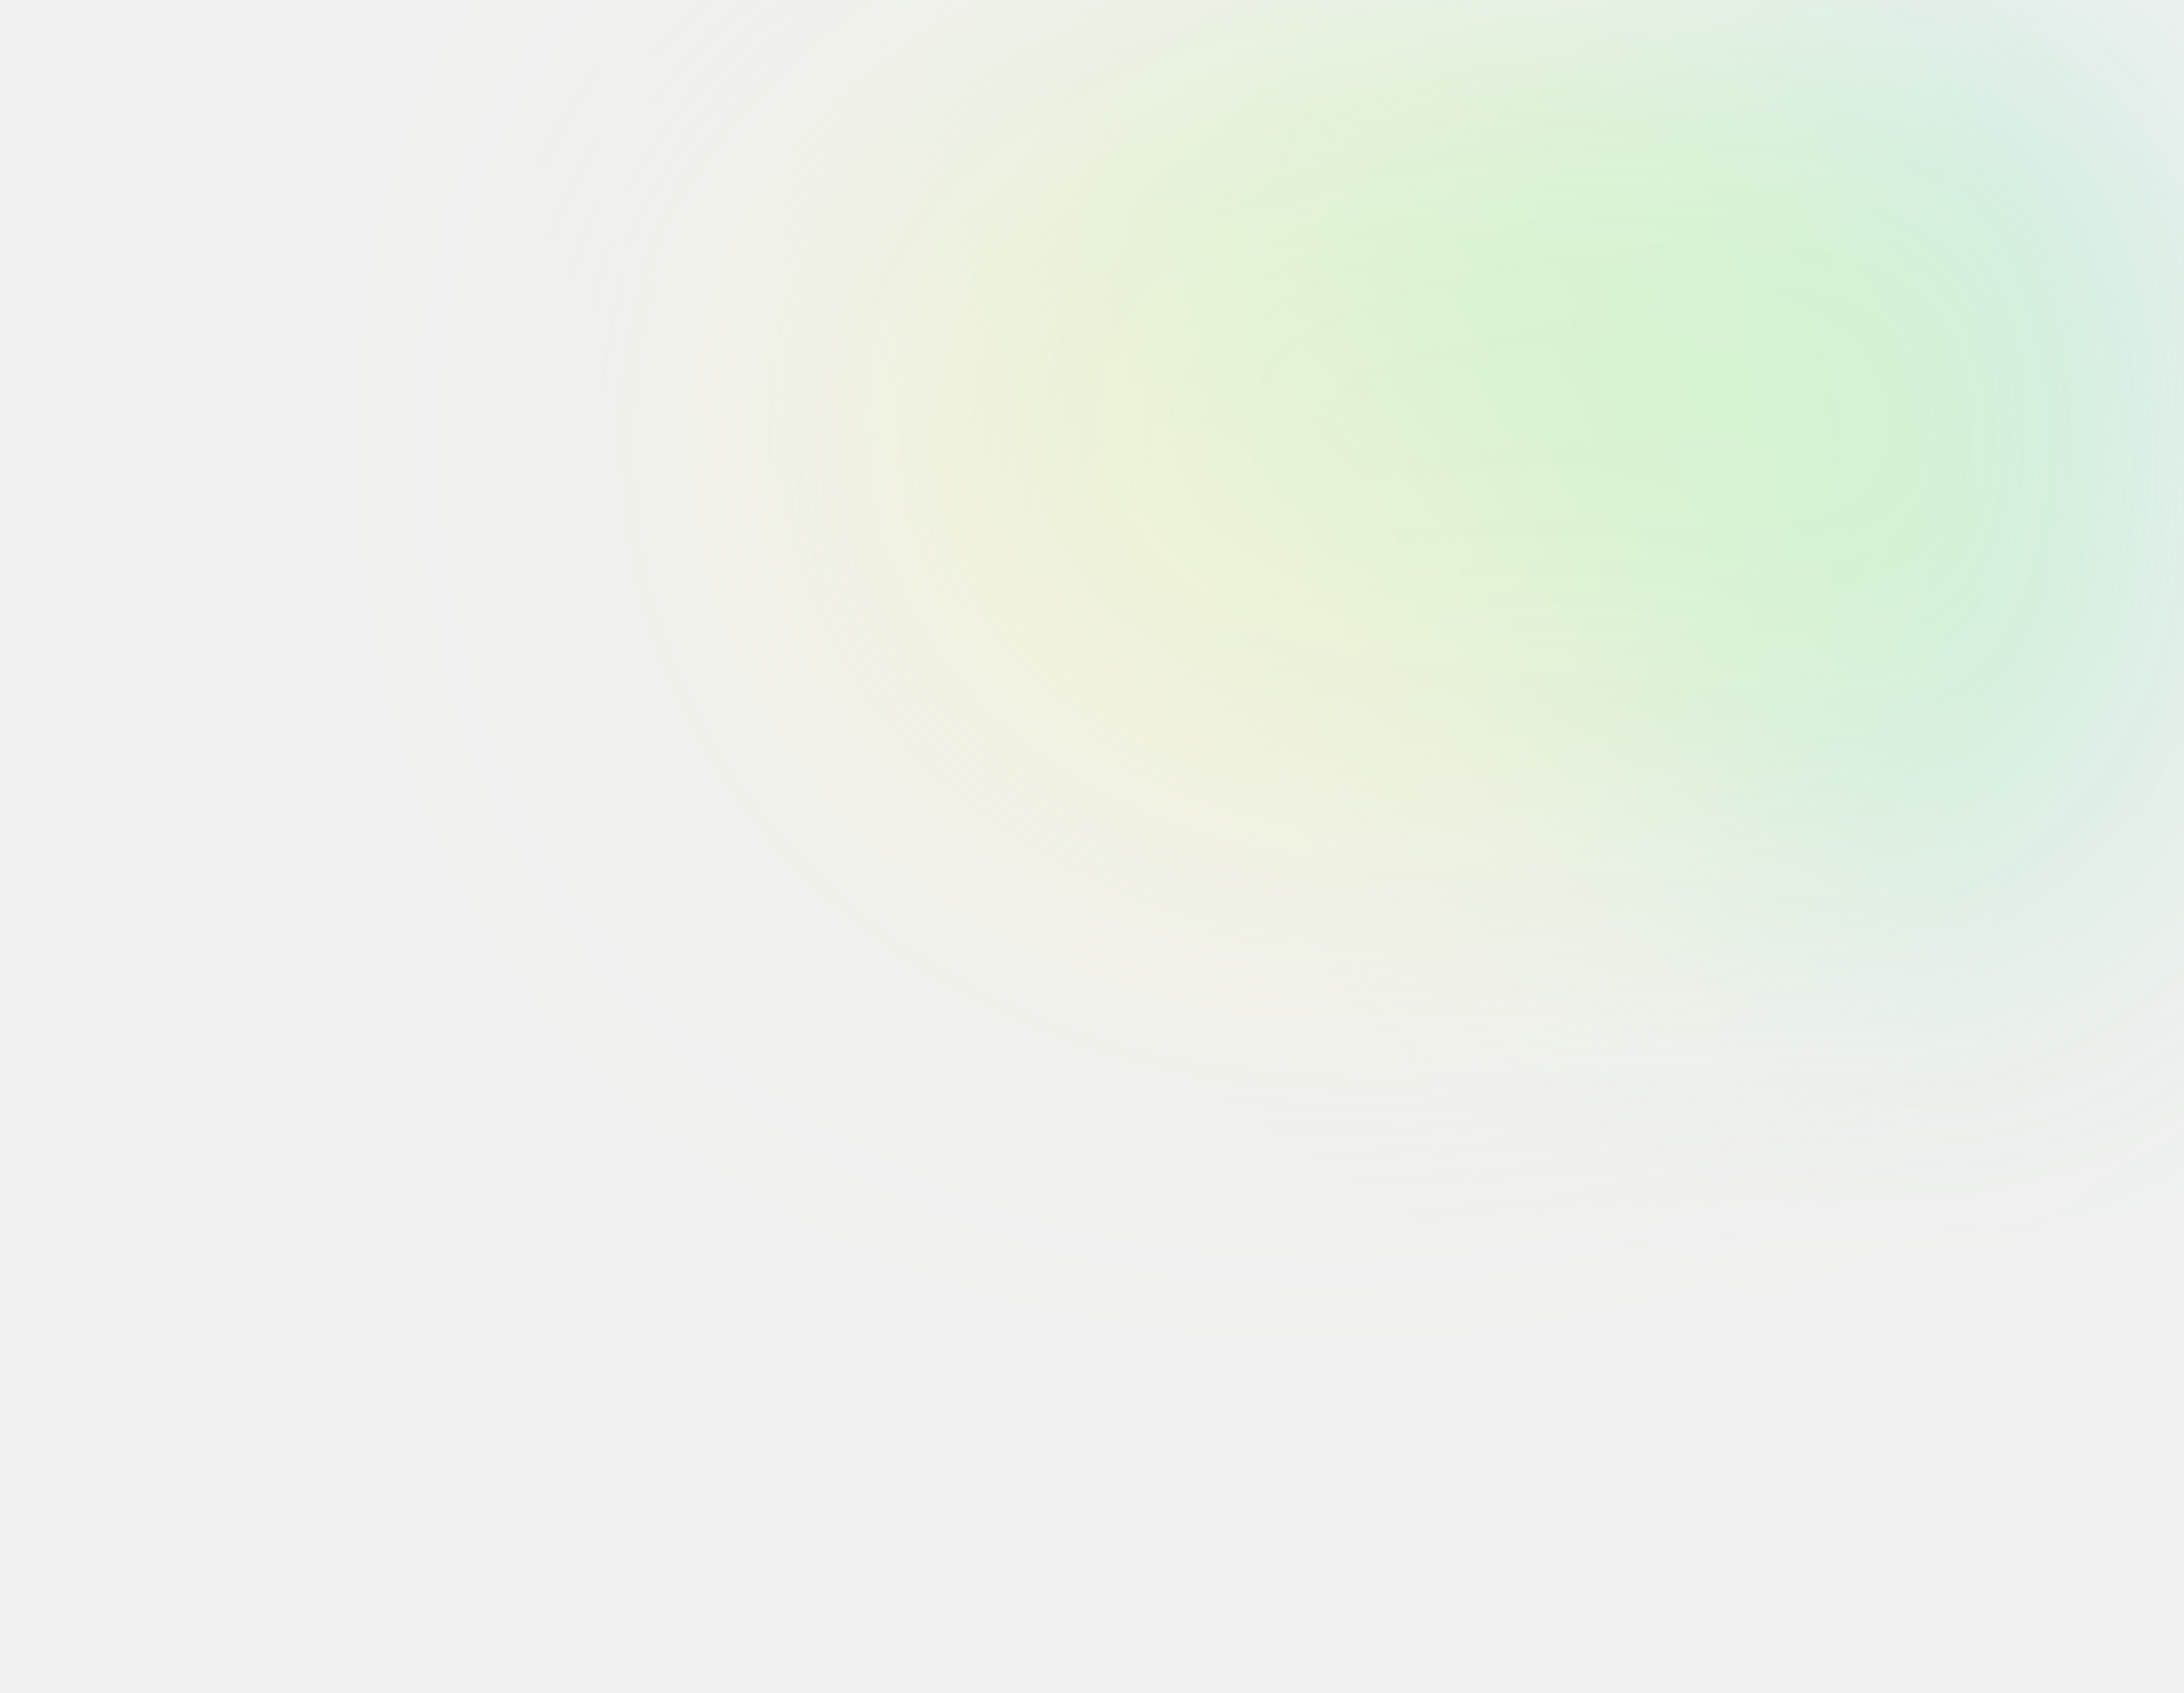
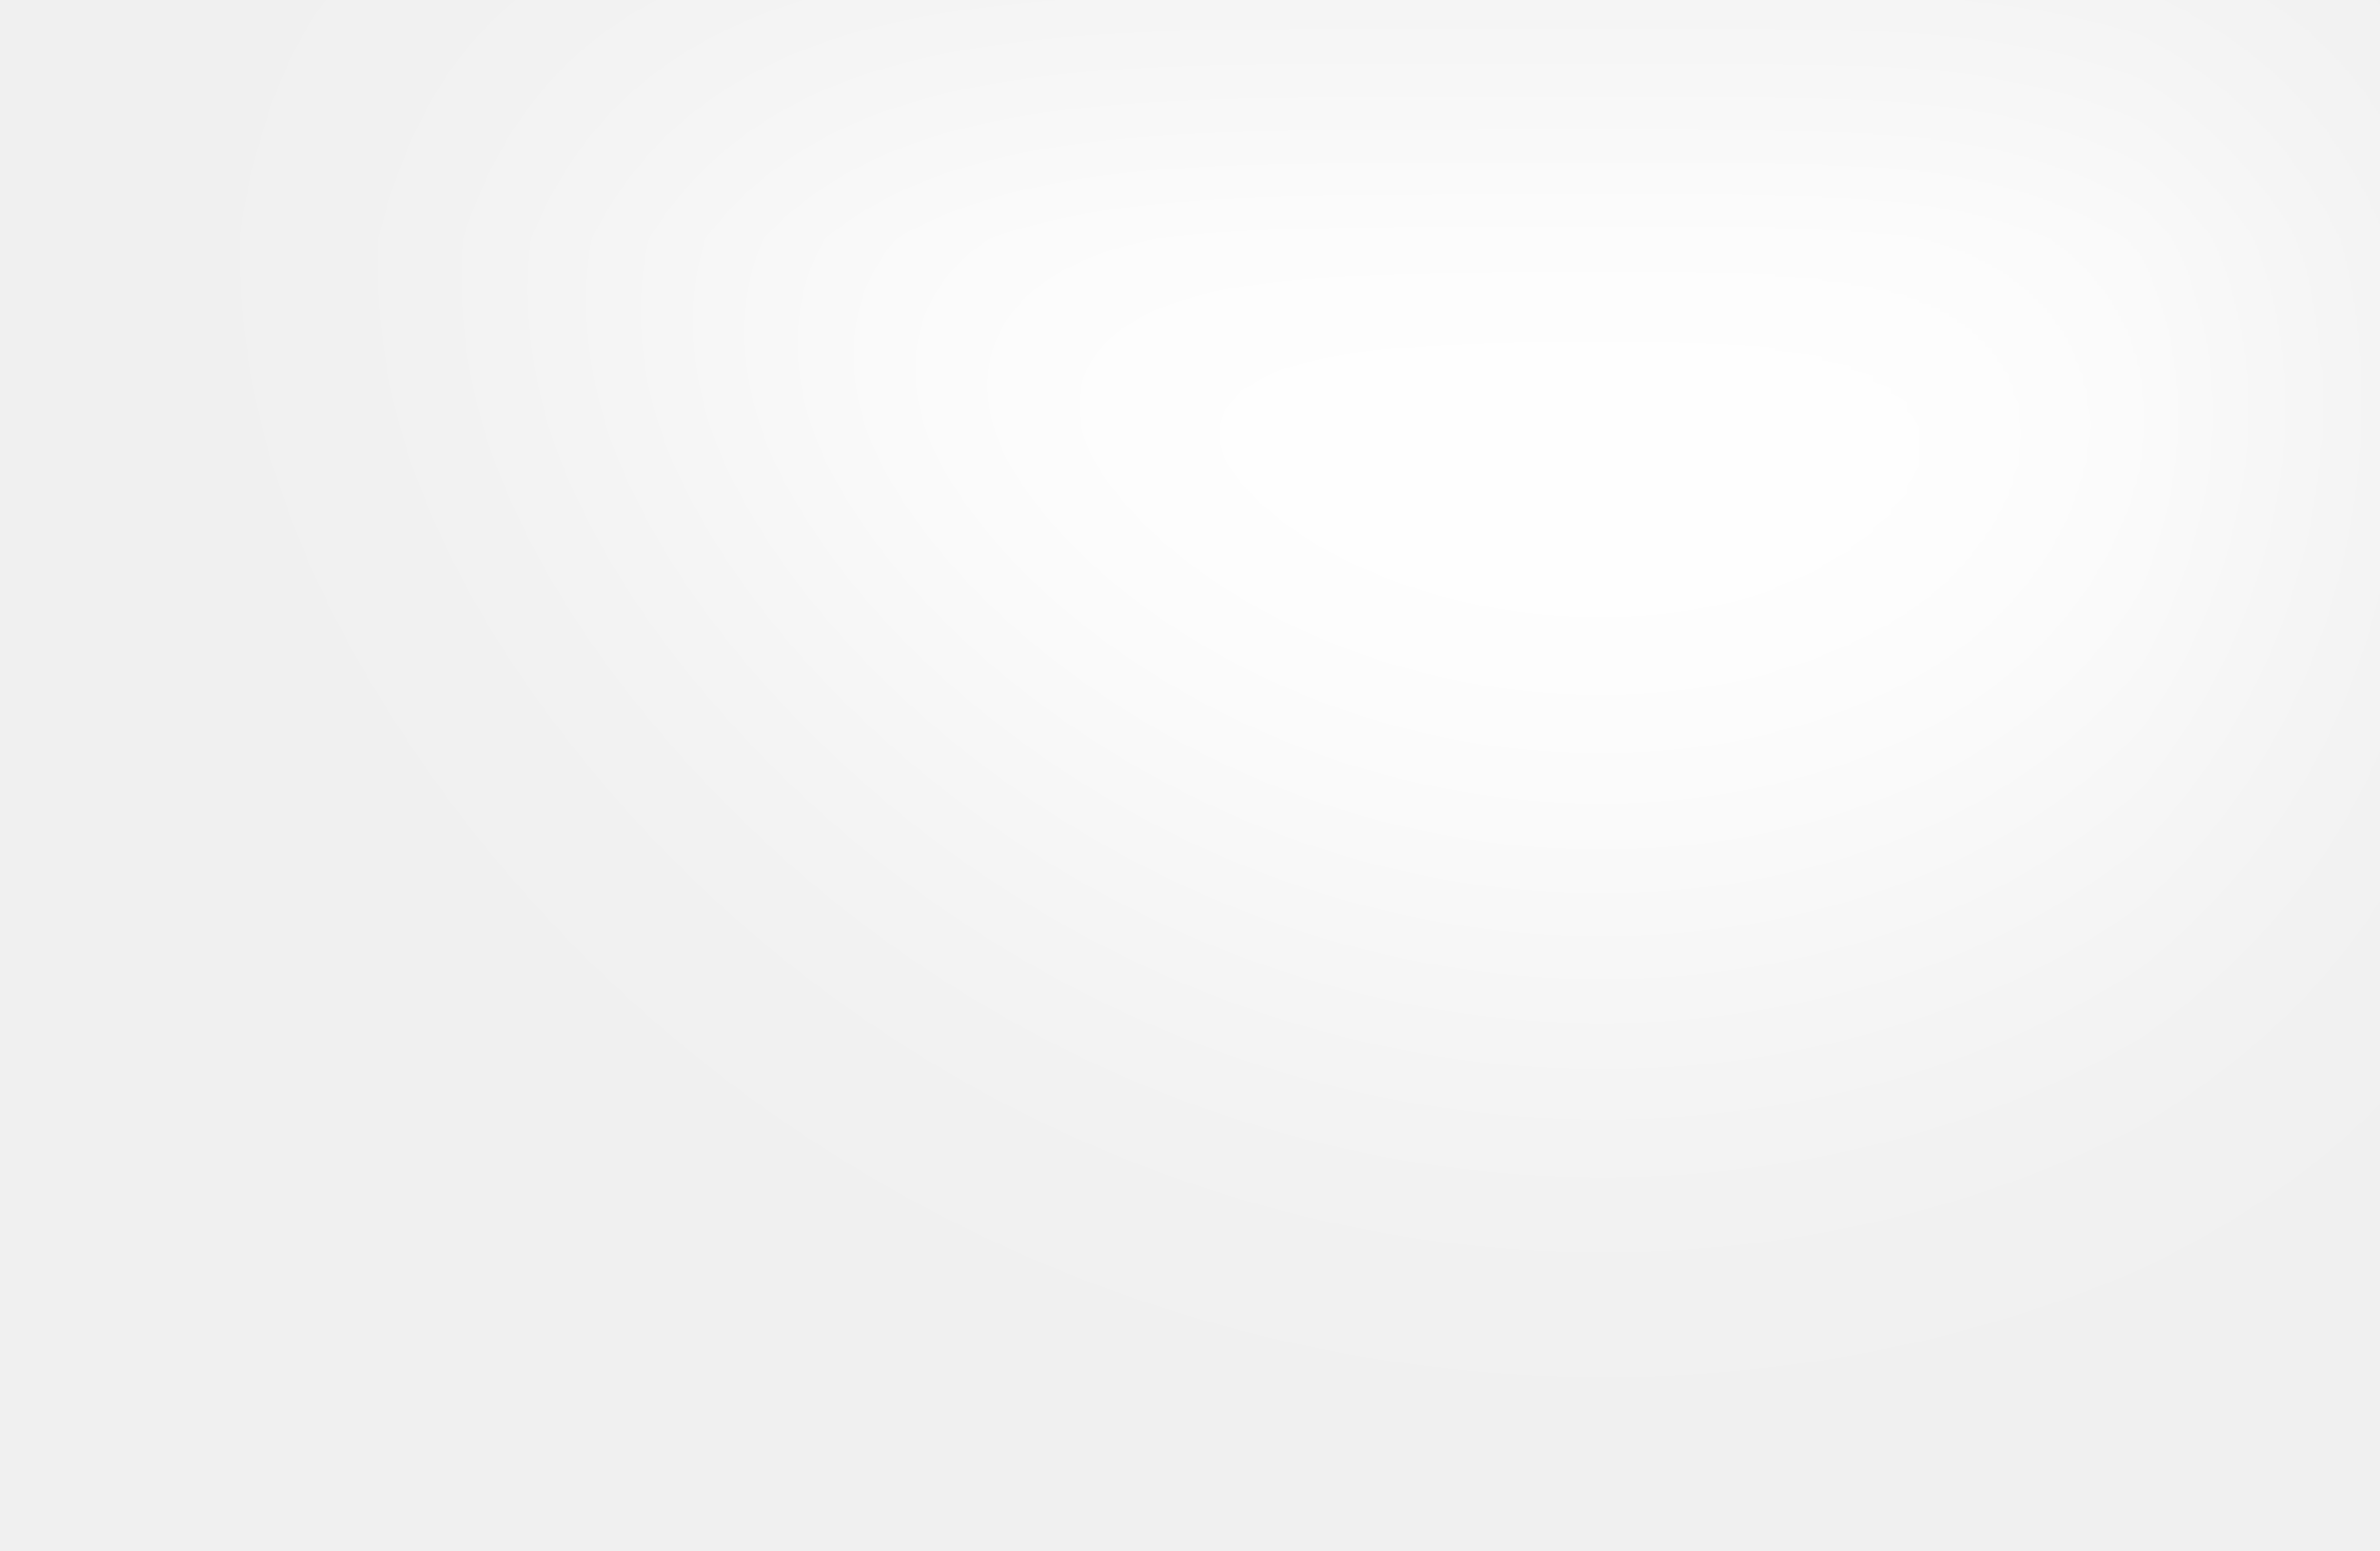
- <svg xmlns="http://www.w3.org/2000/svg" width="391" height="303" viewBox="0 0 391 303" fill="none">
-   <g opacity="0.2">
-     <g filter="url(#filter0_f_276_17)">
-       <ellipse cx="94.309" cy="78.511" rx="94.309" ry="78.511" transform="matrix(-0.999987 -0.00517824 0.00308244 -0.999995 477.206 149.756)" fill="#17C7FF" />
-     </g>
-     <g filter="url(#filter1_f_276_17)">
-       <ellipse cx="94.309" cy="78.511" rx="94.309" ry="78.511" transform="matrix(-0.999987 -0.00517824 0.00308244 -0.999995 332.017 158.739)" fill="#FEFE6F" />
-     </g>
-     <g filter="url(#filter2_f_276_17)">
-       <ellipse cx="149.128" cy="57.796" rx="149.128" ry="57.796" transform="matrix(-0.769984 -0.639674 0.767557 -0.639368 373.236 189.151)" fill="#56FF43" />
-     </g>
+ <svg xmlns="http://www.w3.org/2000/svg" width="410" height="267" viewBox="0 0 410 267" fill="none">
+   <g filter="url(#filter0_f_483_137)">
+     <path fill-rule="evenodd" clip-rule="evenodd" d="M173.934 132.639C249.357 186.803 350.714 174.713 400.322 105.634C449.93 36.556 429.003 -63.352 353.58 -117.516C278.158 -171.68 176.801 -159.589 127.193 -90.511C77.585 -21.432 98.512 78.475 173.934 132.639Z" fill="white" />
  </g>
  <defs>
-     <filter id="filter0_f_276_17" x="217.055" y="-79.534" width="332.172" height="300.581" filterUnits="userSpaceOnUse" color-interpolation-filters="sRGB">
+     <filter id="filter0_f_483_137" x="0.282" y="-251.387" width="526.95" height="517.898" filterUnits="userSpaceOnUse" color-interpolation-filters="sRGB">
      <feFlood flood-opacity="0" result="BackgroundImageFix" />
      <feBlend mode="normal" in="SourceGraphic" in2="BackgroundImageFix" result="shape" />
-       <feGaussianBlur stdDeviation="35.889" result="effect1_foregroundBlur_276_17" />
-     </filter>
-     <filter id="filter1_f_276_17" x="0.088" y="-142.329" width="475.728" height="444.137" filterUnits="userSpaceOnUse" color-interpolation-filters="sRGB">
-       <feFlood flood-opacity="0" result="BackgroundImageFix" />
-       <feBlend mode="normal" in="SourceGraphic" in2="BackgroundImageFix" result="shape" />
-       <feGaussianBlur stdDeviation="71.778" result="effect1_foregroundBlur_276_17" />
-     </filter>
-     <filter id="filter2_f_276_17" x="36.085" y="-189.08" width="533.374" height="491.768" filterUnits="userSpaceOnUse" color-interpolation-filters="sRGB">
-       <feFlood flood-opacity="0" result="BackgroundImageFix" />
-       <feBlend mode="normal" in="SourceGraphic" in2="BackgroundImageFix" result="shape" />
-       <feGaussianBlur stdDeviation="71.778" result="effect1_foregroundBlur_276_17" />
+       <feGaussianBlur stdDeviation="50" result="effect1_foregroundBlur_483_137" />
    </filter>
  </defs>
</svg>
